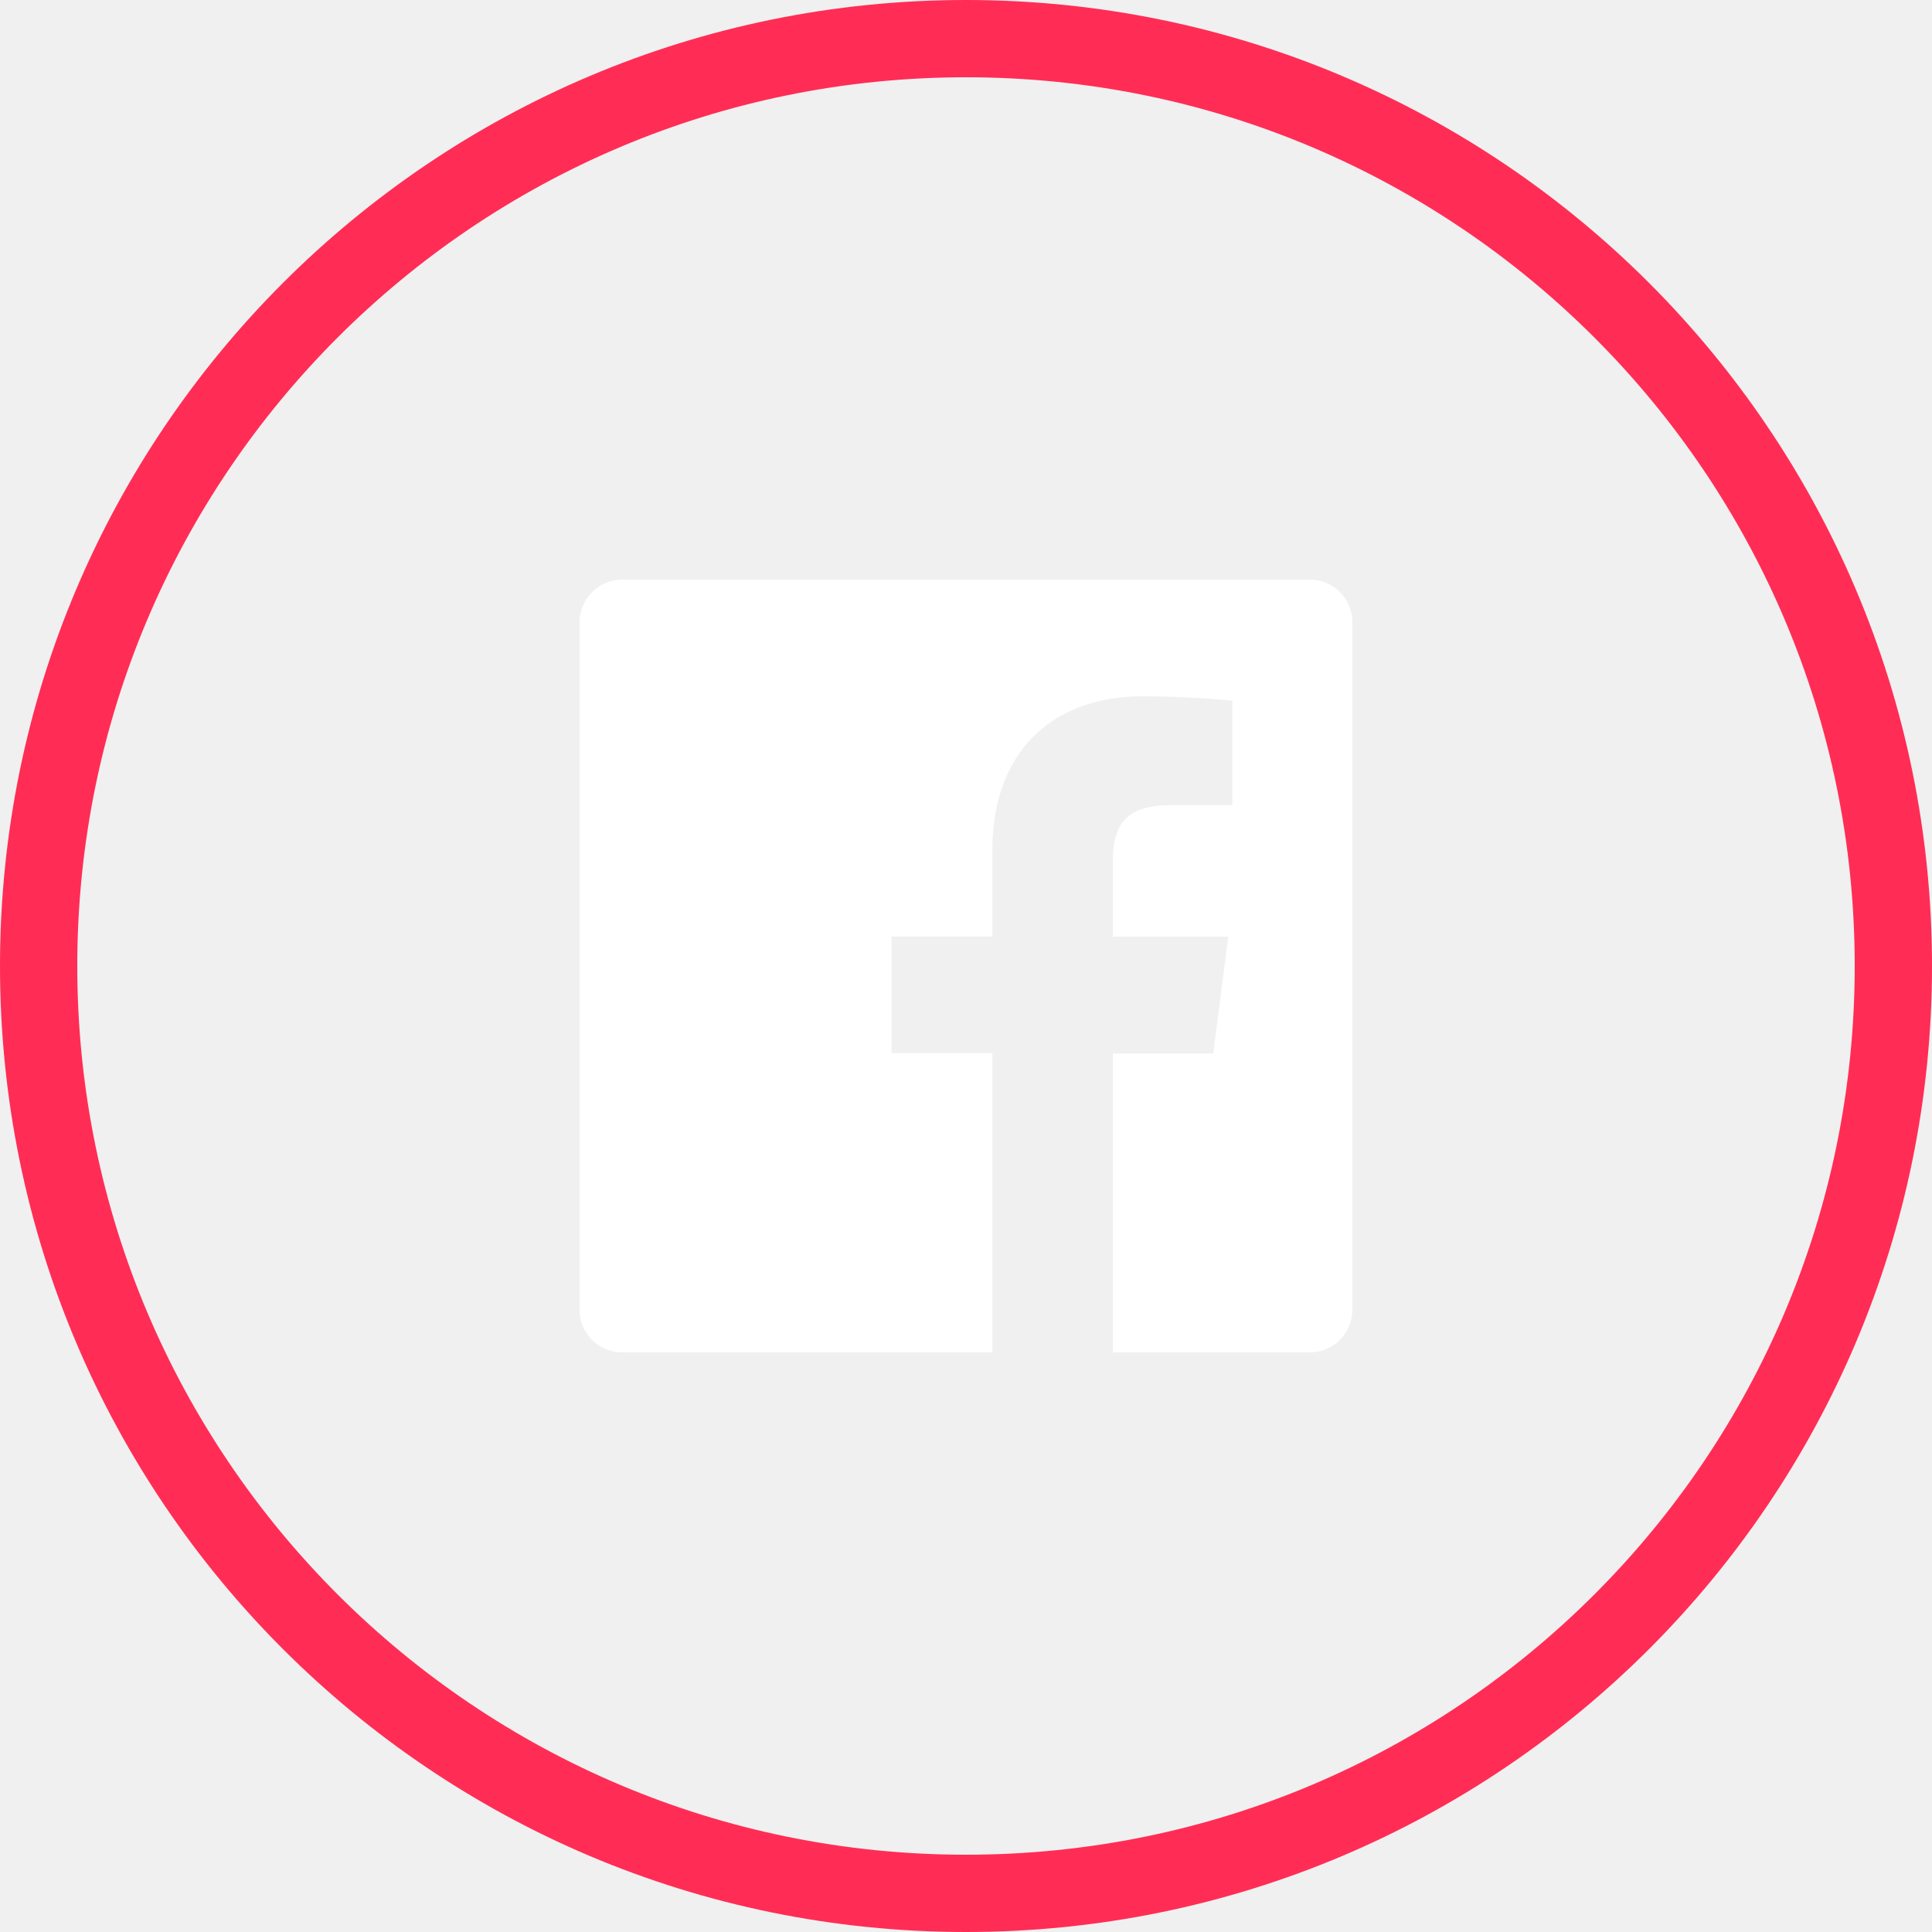
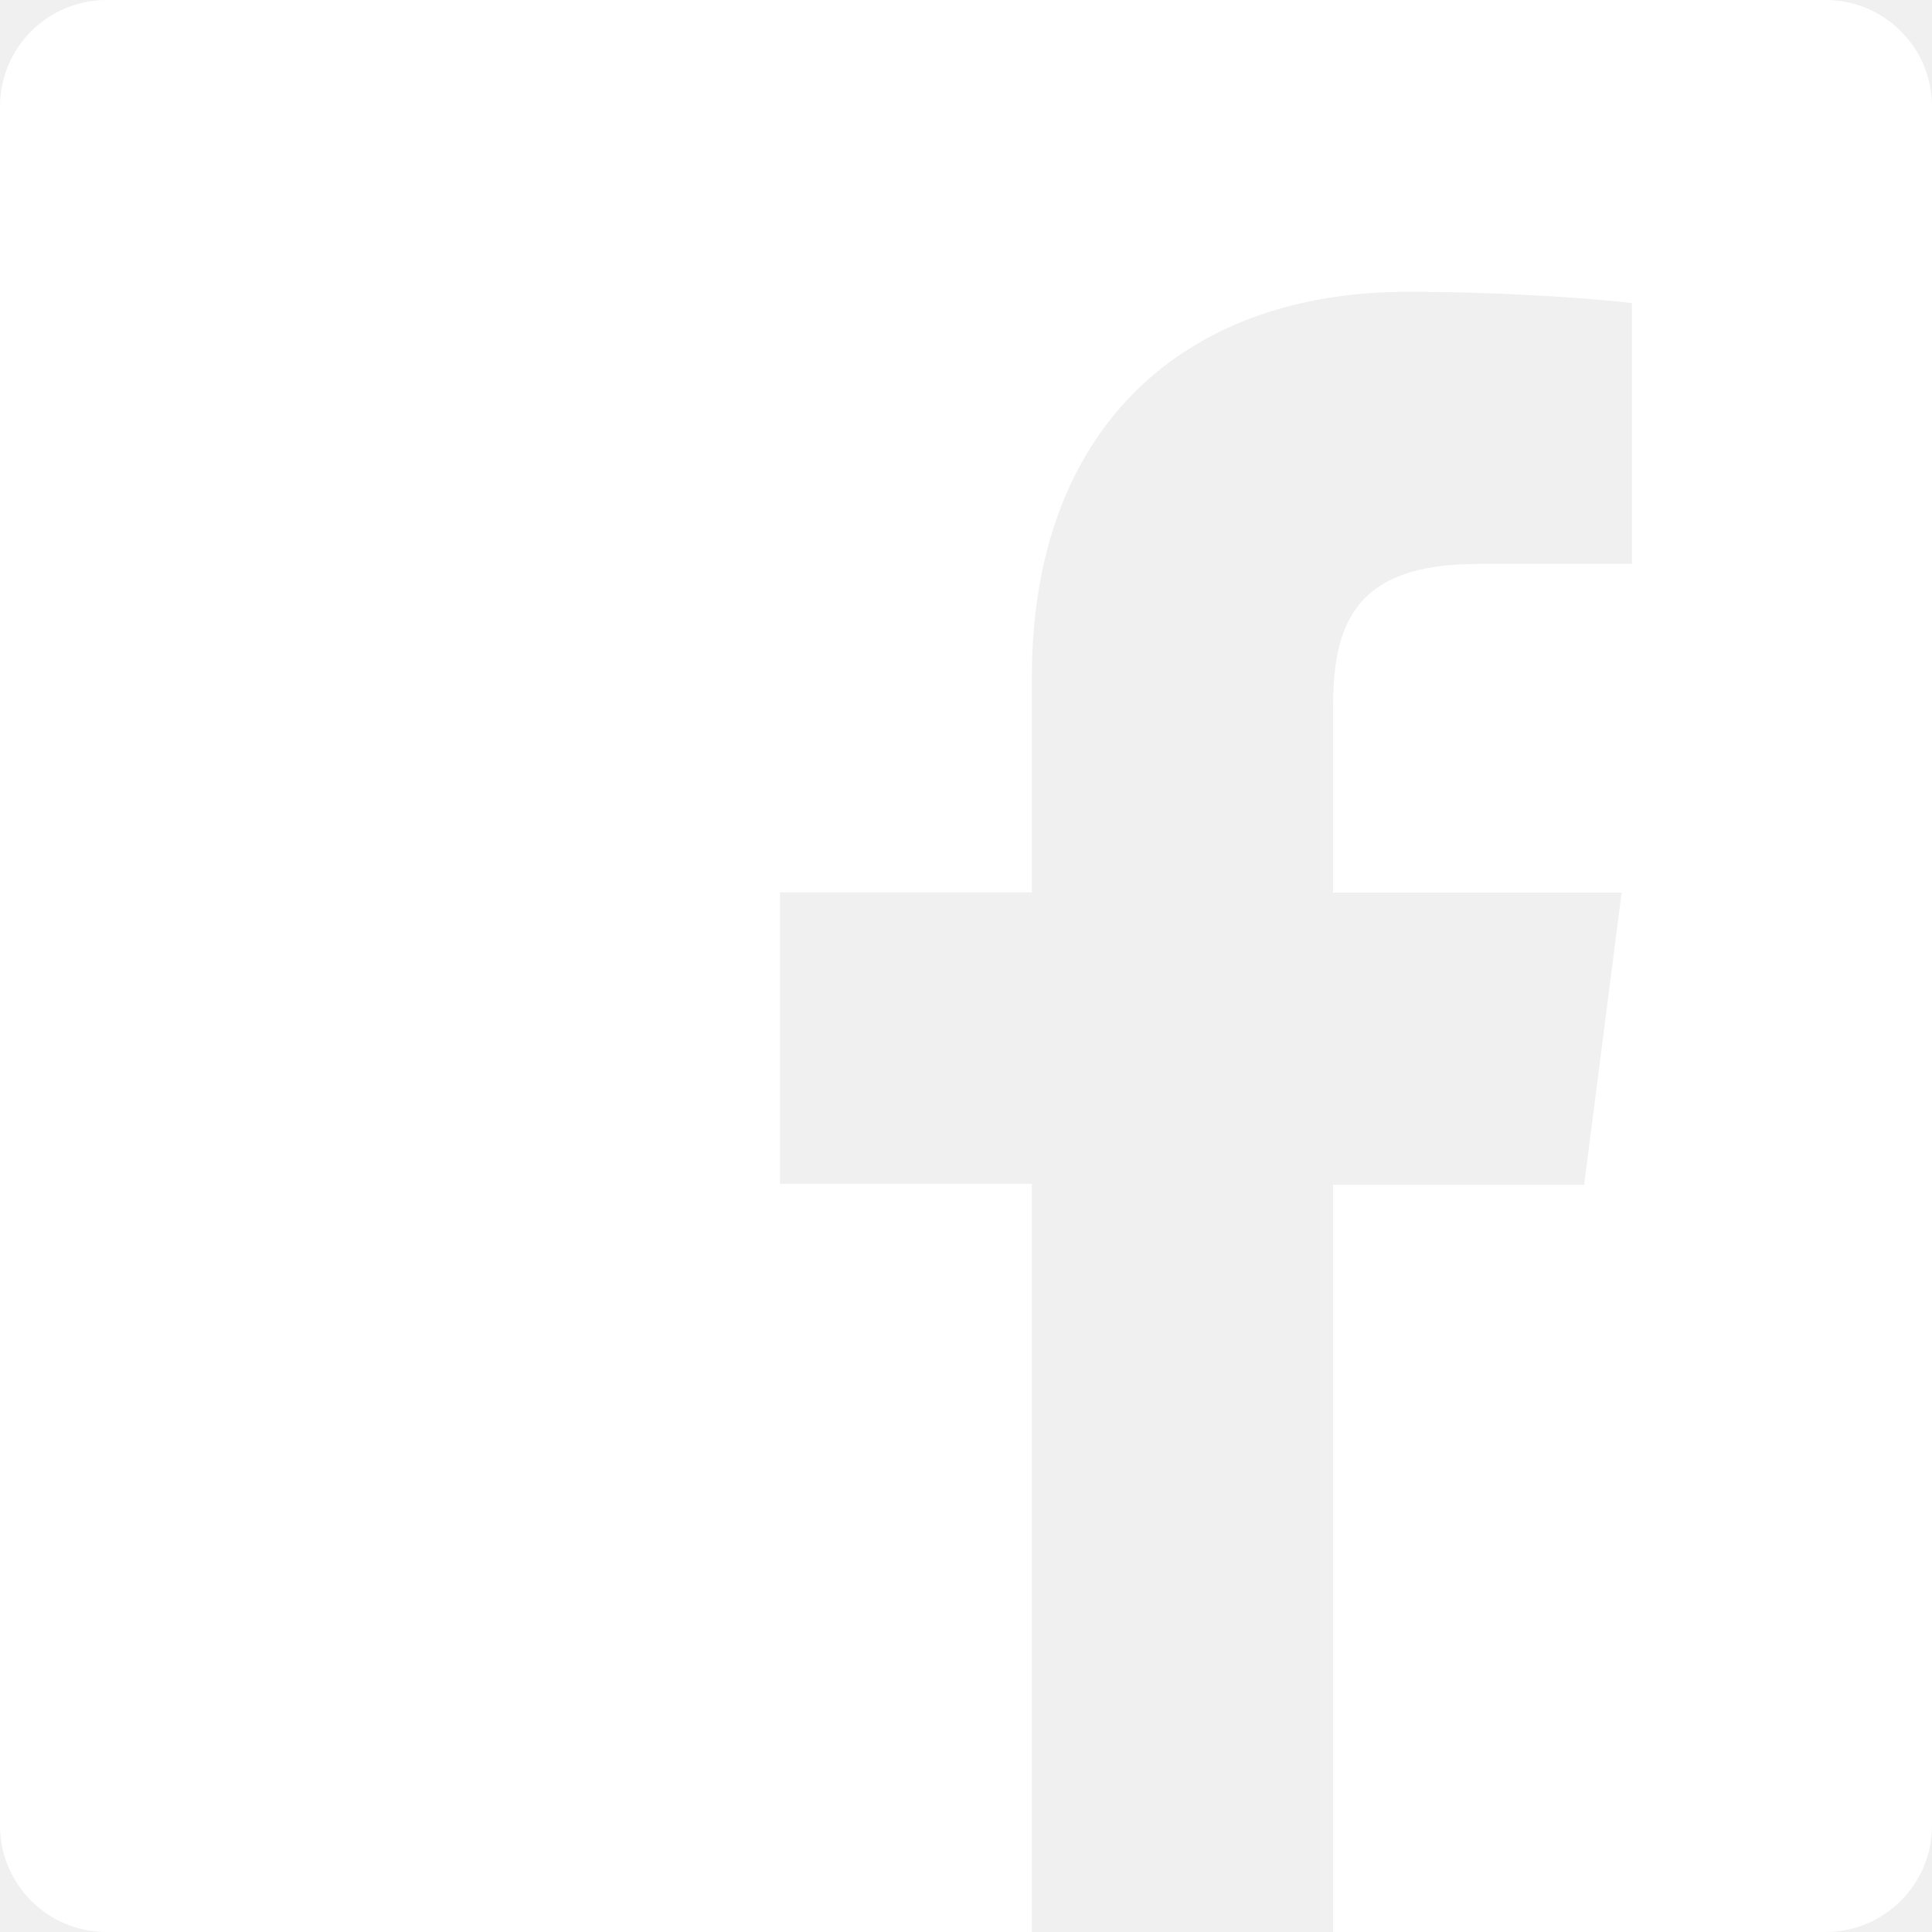
- <svg xmlns="http://www.w3.org/2000/svg" width="50" height="50" viewBox="0 0 50 50" fill="none">
-   <g clip-path="url(#clip0_337_100)">
-     <circle cx="25" cy="25" r="24" stroke="#FF2D55" stroke-width="2" />
-     <path d="M33.897 15H16.103C15.494 15 15 15.494 15 16.103V33.897C15 34.507 15.494 35 16.103 35H25.682V27.255H23.074V24.238H25.682V22.008C25.682 19.426 27.26 18.021 29.564 18.021C30.668 18.021 31.617 18.102 31.894 18.138V20.838H30.293C29.043 20.838 28.8 21.439 28.8 22.314V24.24H31.787L31.399 27.265H28.8V35H33.896C34.507 35 35 34.507 35 33.897V16.103C35 15.494 34.507 15 33.897 15Z" fill="white" />
-   </g>
-   <defs>
-     <clipPath id="clip0_337_100">
-       <rect width="50" height="50" fill="white" />
-     </clipPath>
-   </defs>
+ <svg xmlns="http://www.w3.org/2000/svg" width="20" height="20" viewBox="0 0 20 20" fill="none">
+   <path d="M18.897 0H1.103C0.494 0 0 0.494 0 1.103V18.897C0 19.507 0.494 20 1.103 20H10.682V12.255H8.074V9.238H10.682V7.008C10.682 4.426 12.26 3.021 14.564 3.021C15.668 3.021 16.617 3.102 16.894 3.138V5.838H15.293C14.043 5.838 13.8 6.439 13.8 7.314V9.24H16.787L16.399 12.265H13.8V20H18.896C19.507 20 20 19.507 20 18.897V1.103C20 0.494 19.507 0 18.897 0" fill="white" />
</svg>
